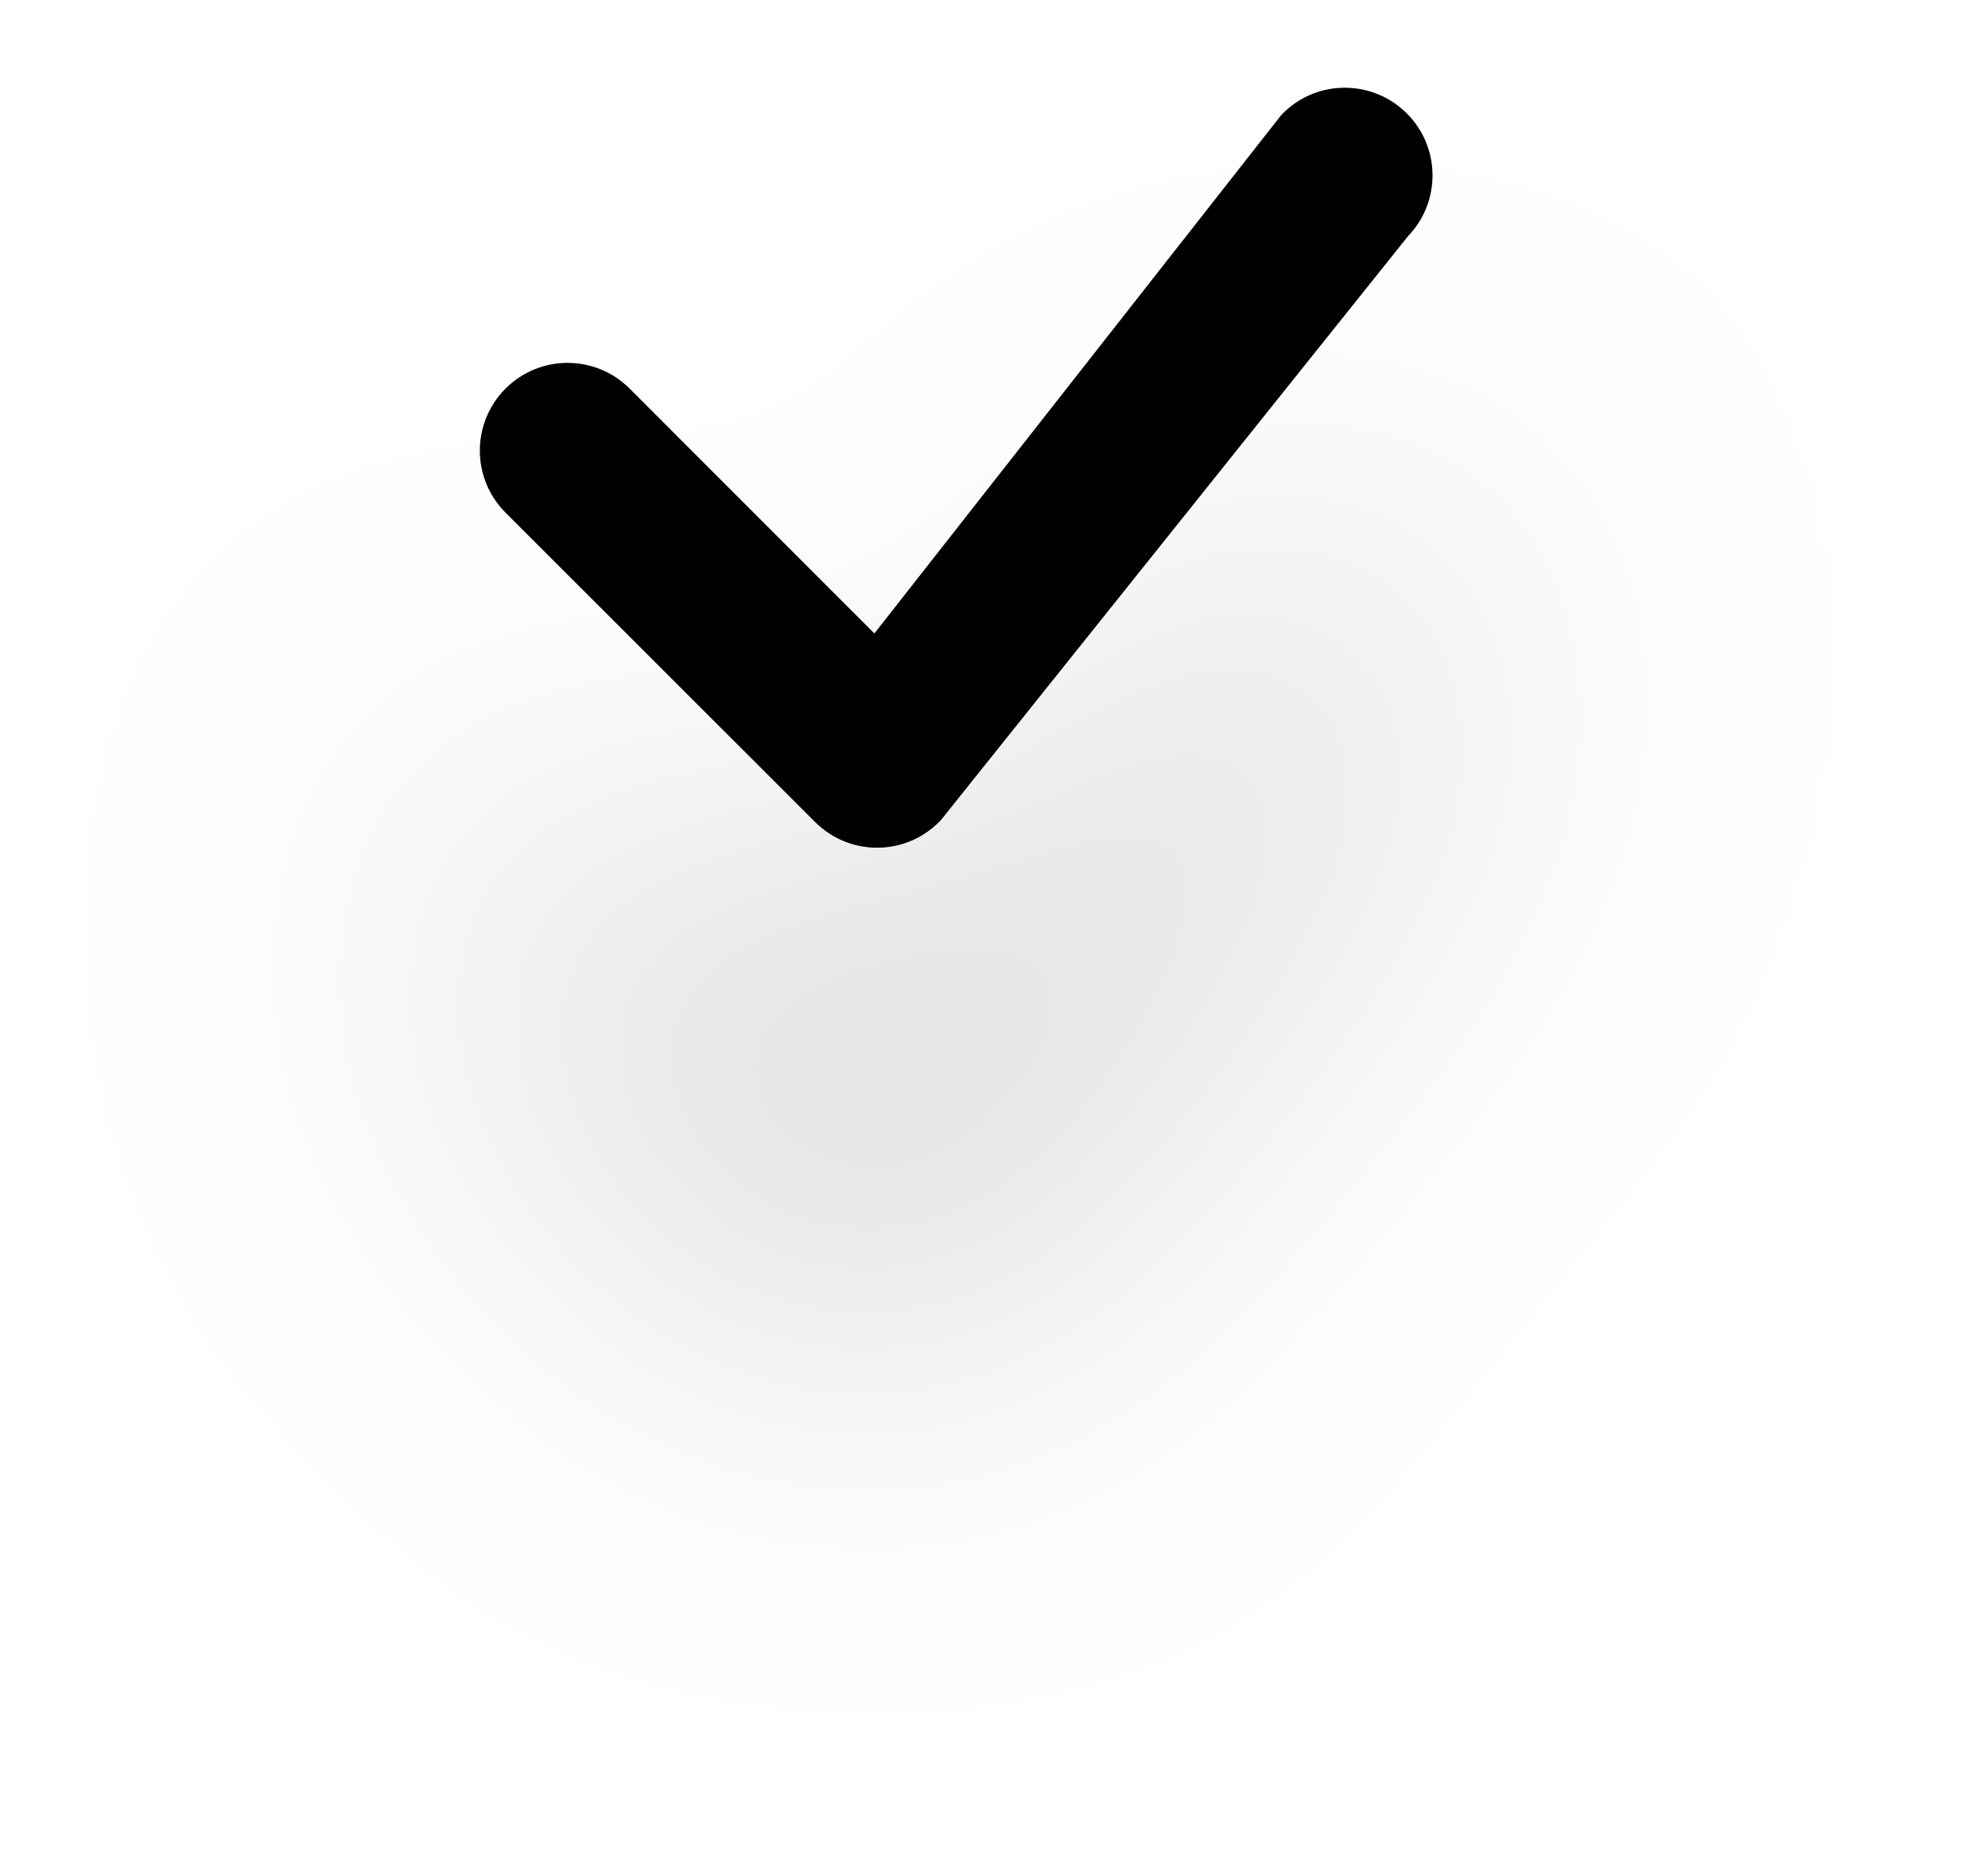
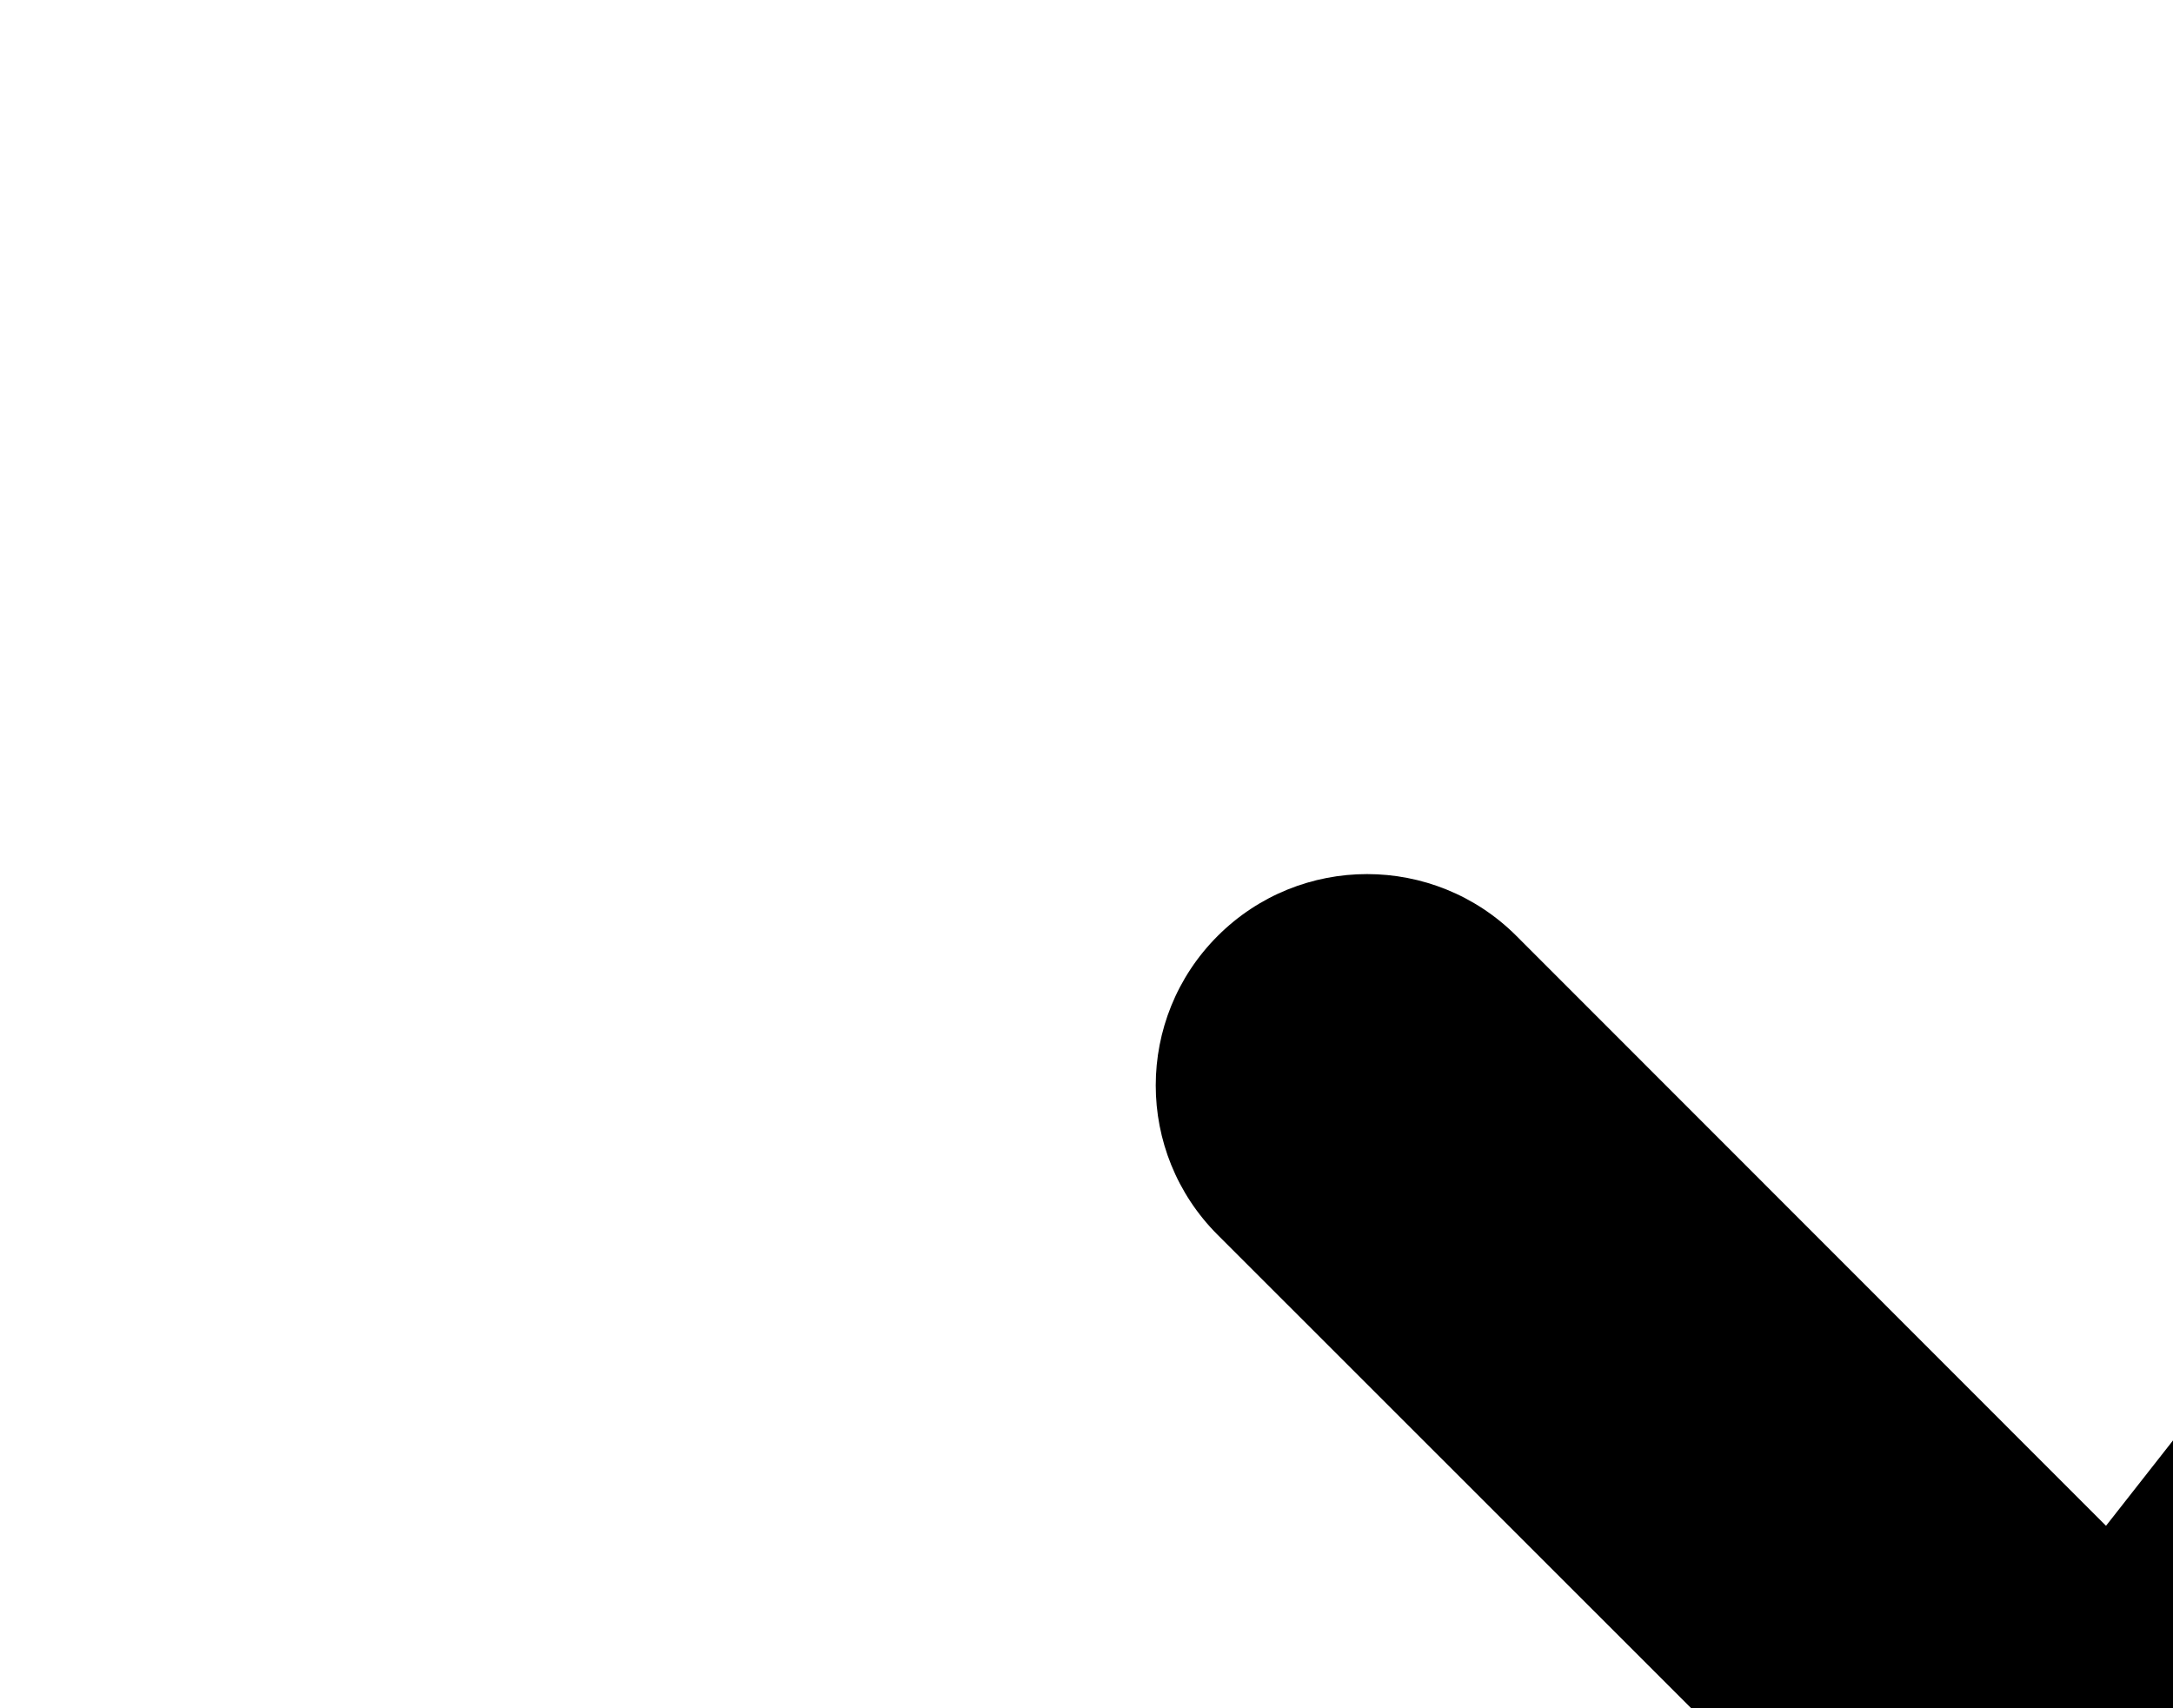
- <svg xmlns="http://www.w3.org/2000/svg" viewBox="0 0 17 16" fill="none">
+ <svg xmlns="http://www.w3.org/2000/svg" viewBox="" fill="none">
  <g filter="url(#filter0_d_1287_7448)">
    <path d="M10.97 0.97C11.262 0.677 11.737 0.677 12.03 0.97C12.32 1.259 12.323 1.726 12.041 2.019L8.049 7.01C8.043 7.017 8.037 7.024 8.03 7.03C7.737 7.323 7.263 7.323 6.97 7.03L4.323 4.384C4.03 4.091 4.03 3.616 4.323 3.323C4.616 3.03 5.091 3.03 5.384 3.323L7.477 5.417L10.95 0.992C10.956 0.984 10.963 0.977 10.97 0.97Z" fill="black" />
  </g>
  <defs>
    <filter id="filter0_d_1287_7448" x="0.104" y="0.75" width="16.146" height="14.5" filterUnits="userSpaceOnUse" color-interpolation-filters="sRGB">
      <feFlood flood-opacity="0" result="BackgroundImageFix" />
      <feColorMatrix in="SourceAlpha" type="matrix" values="0 0 0 0 0 0 0 0 0 0 0 0 0 0 0 0 0 0 127 0" result="hardAlpha" />
      <feOffset dy="4" />
      <feGaussianBlur stdDeviation="2" />
      <feComposite in2="hardAlpha" operator="out" />
      <feColorMatrix type="matrix" values="0 0 0 0 0 0 0 0 0 0 0 0 0 0 0 0 0 0 0.25 0" />
      <feBlend mode="normal" in2="BackgroundImageFix" result="effect1_dropShadow_1287_7448" />
      <feBlend mode="normal" in="SourceGraphic" in2="effect1_dropShadow_1287_7448" result="shape" />
    </filter>
  </defs>
</svg>
